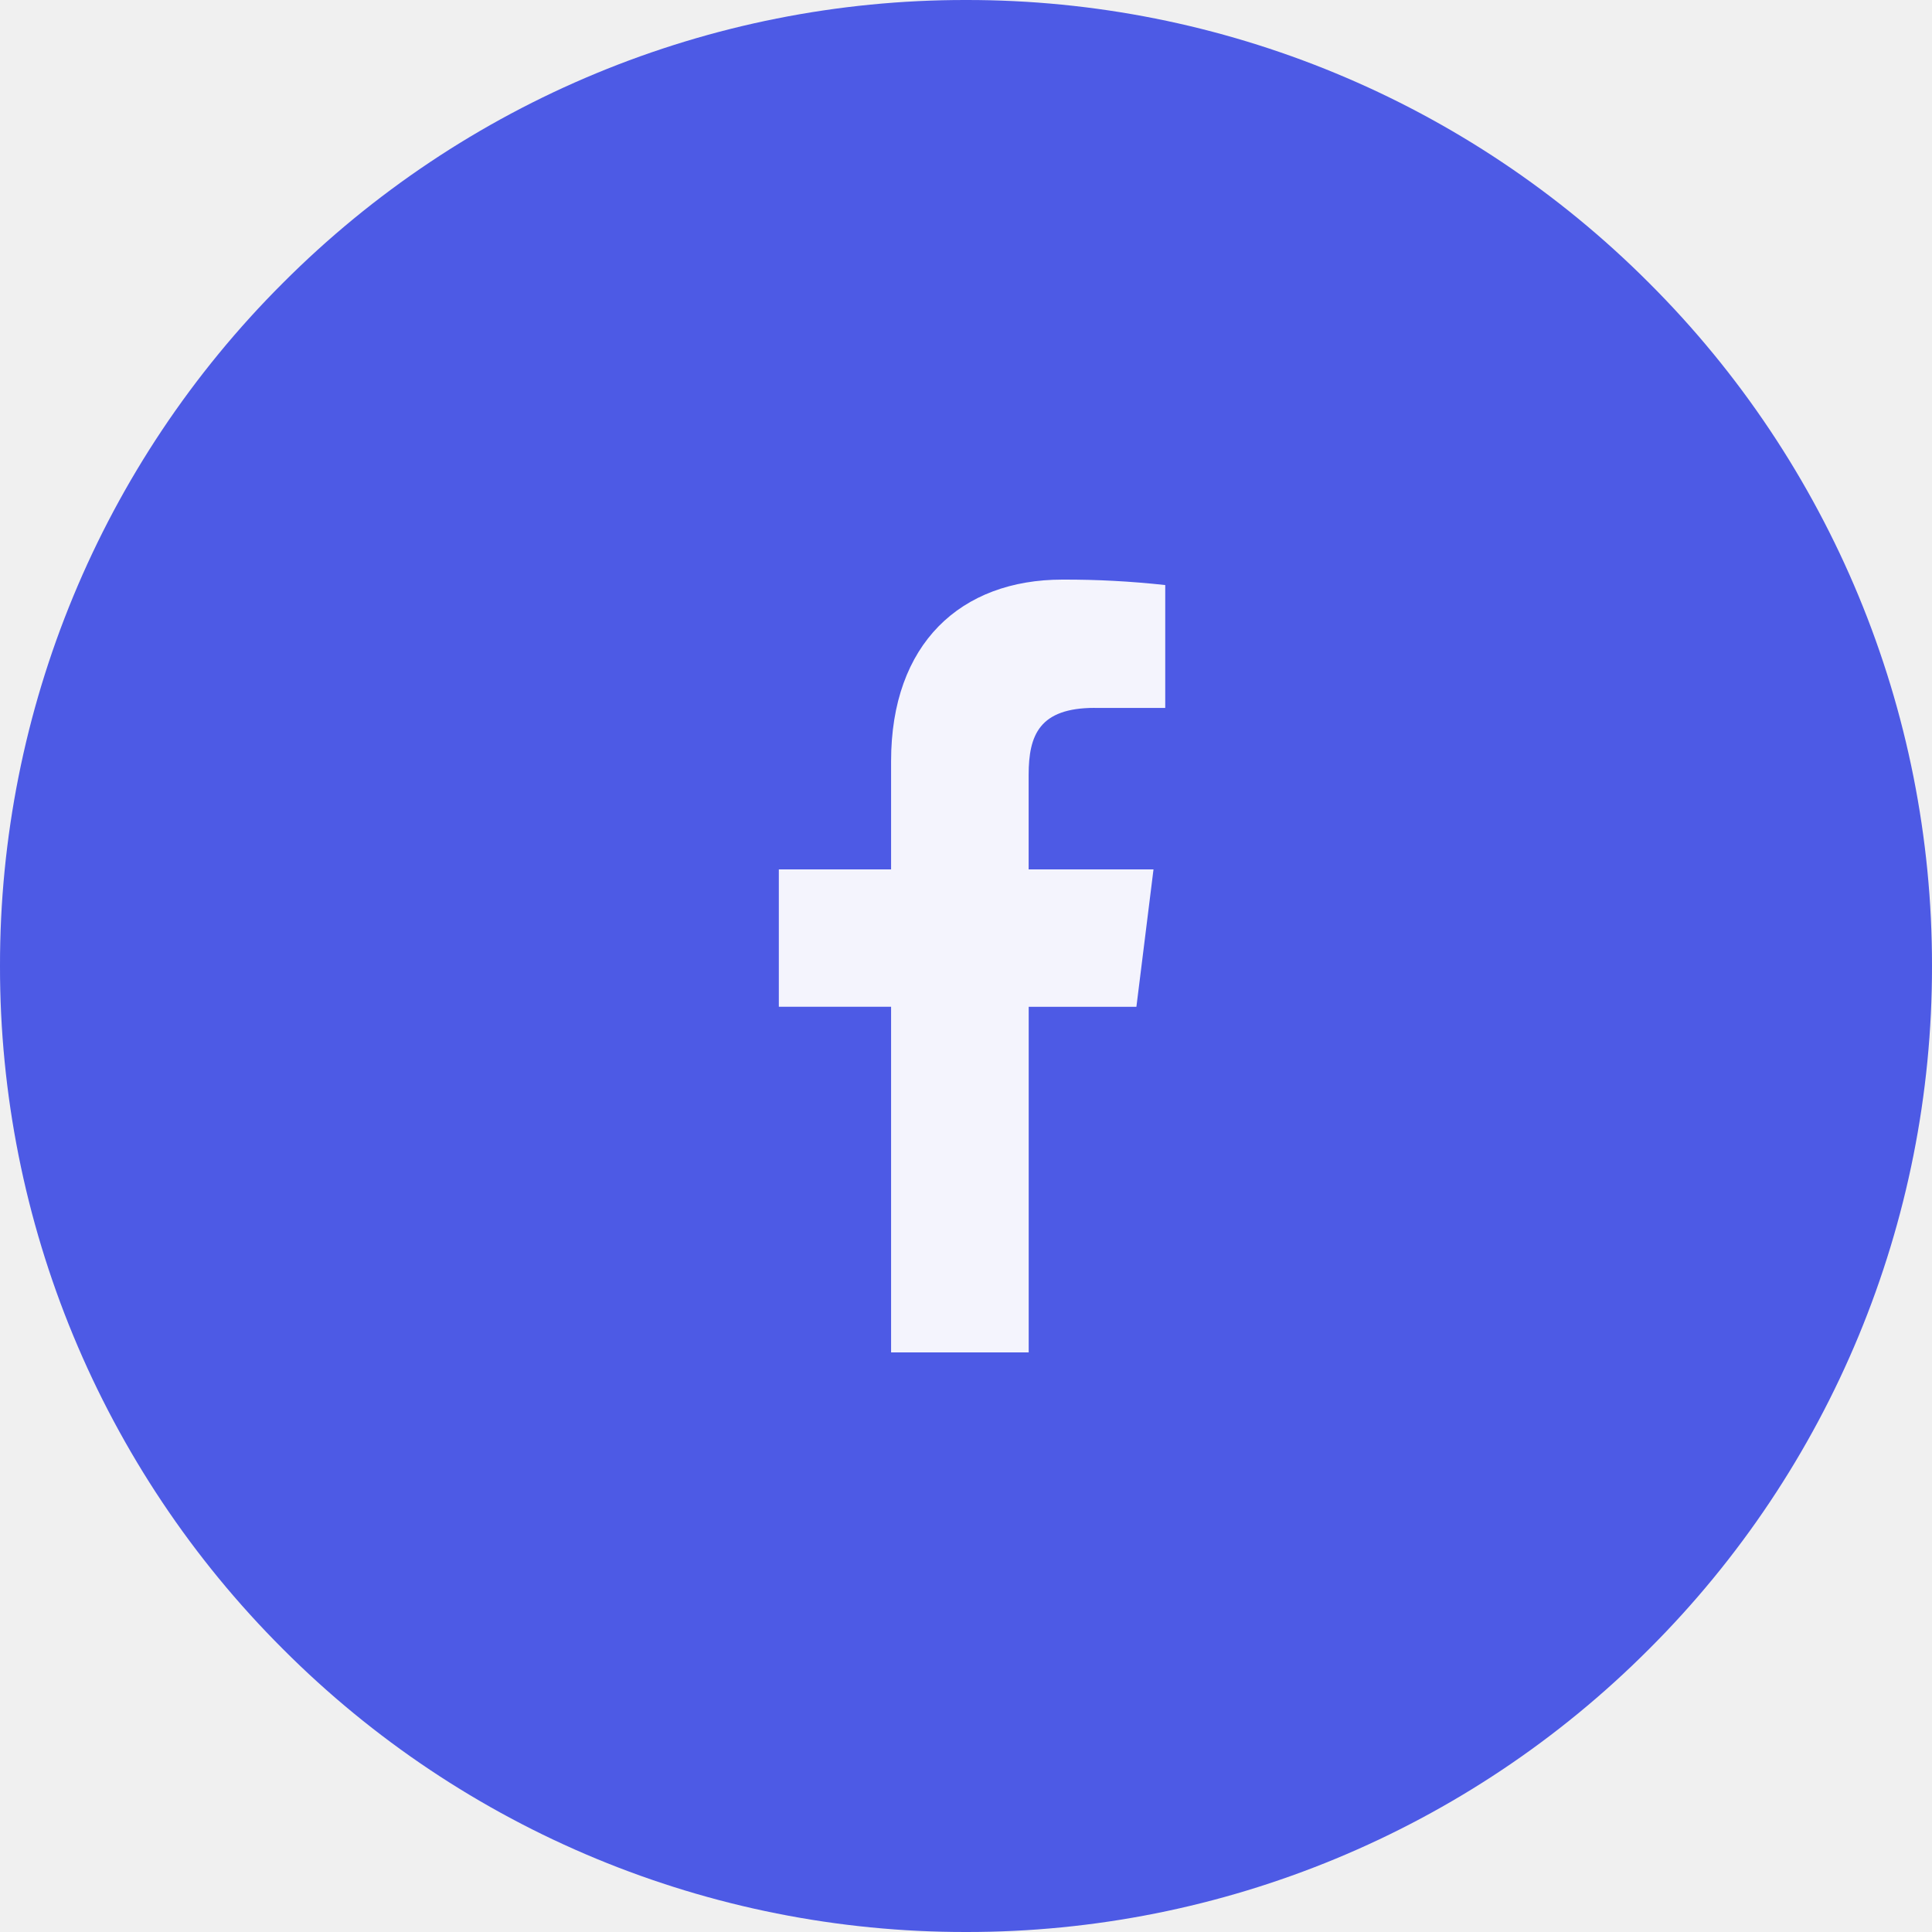
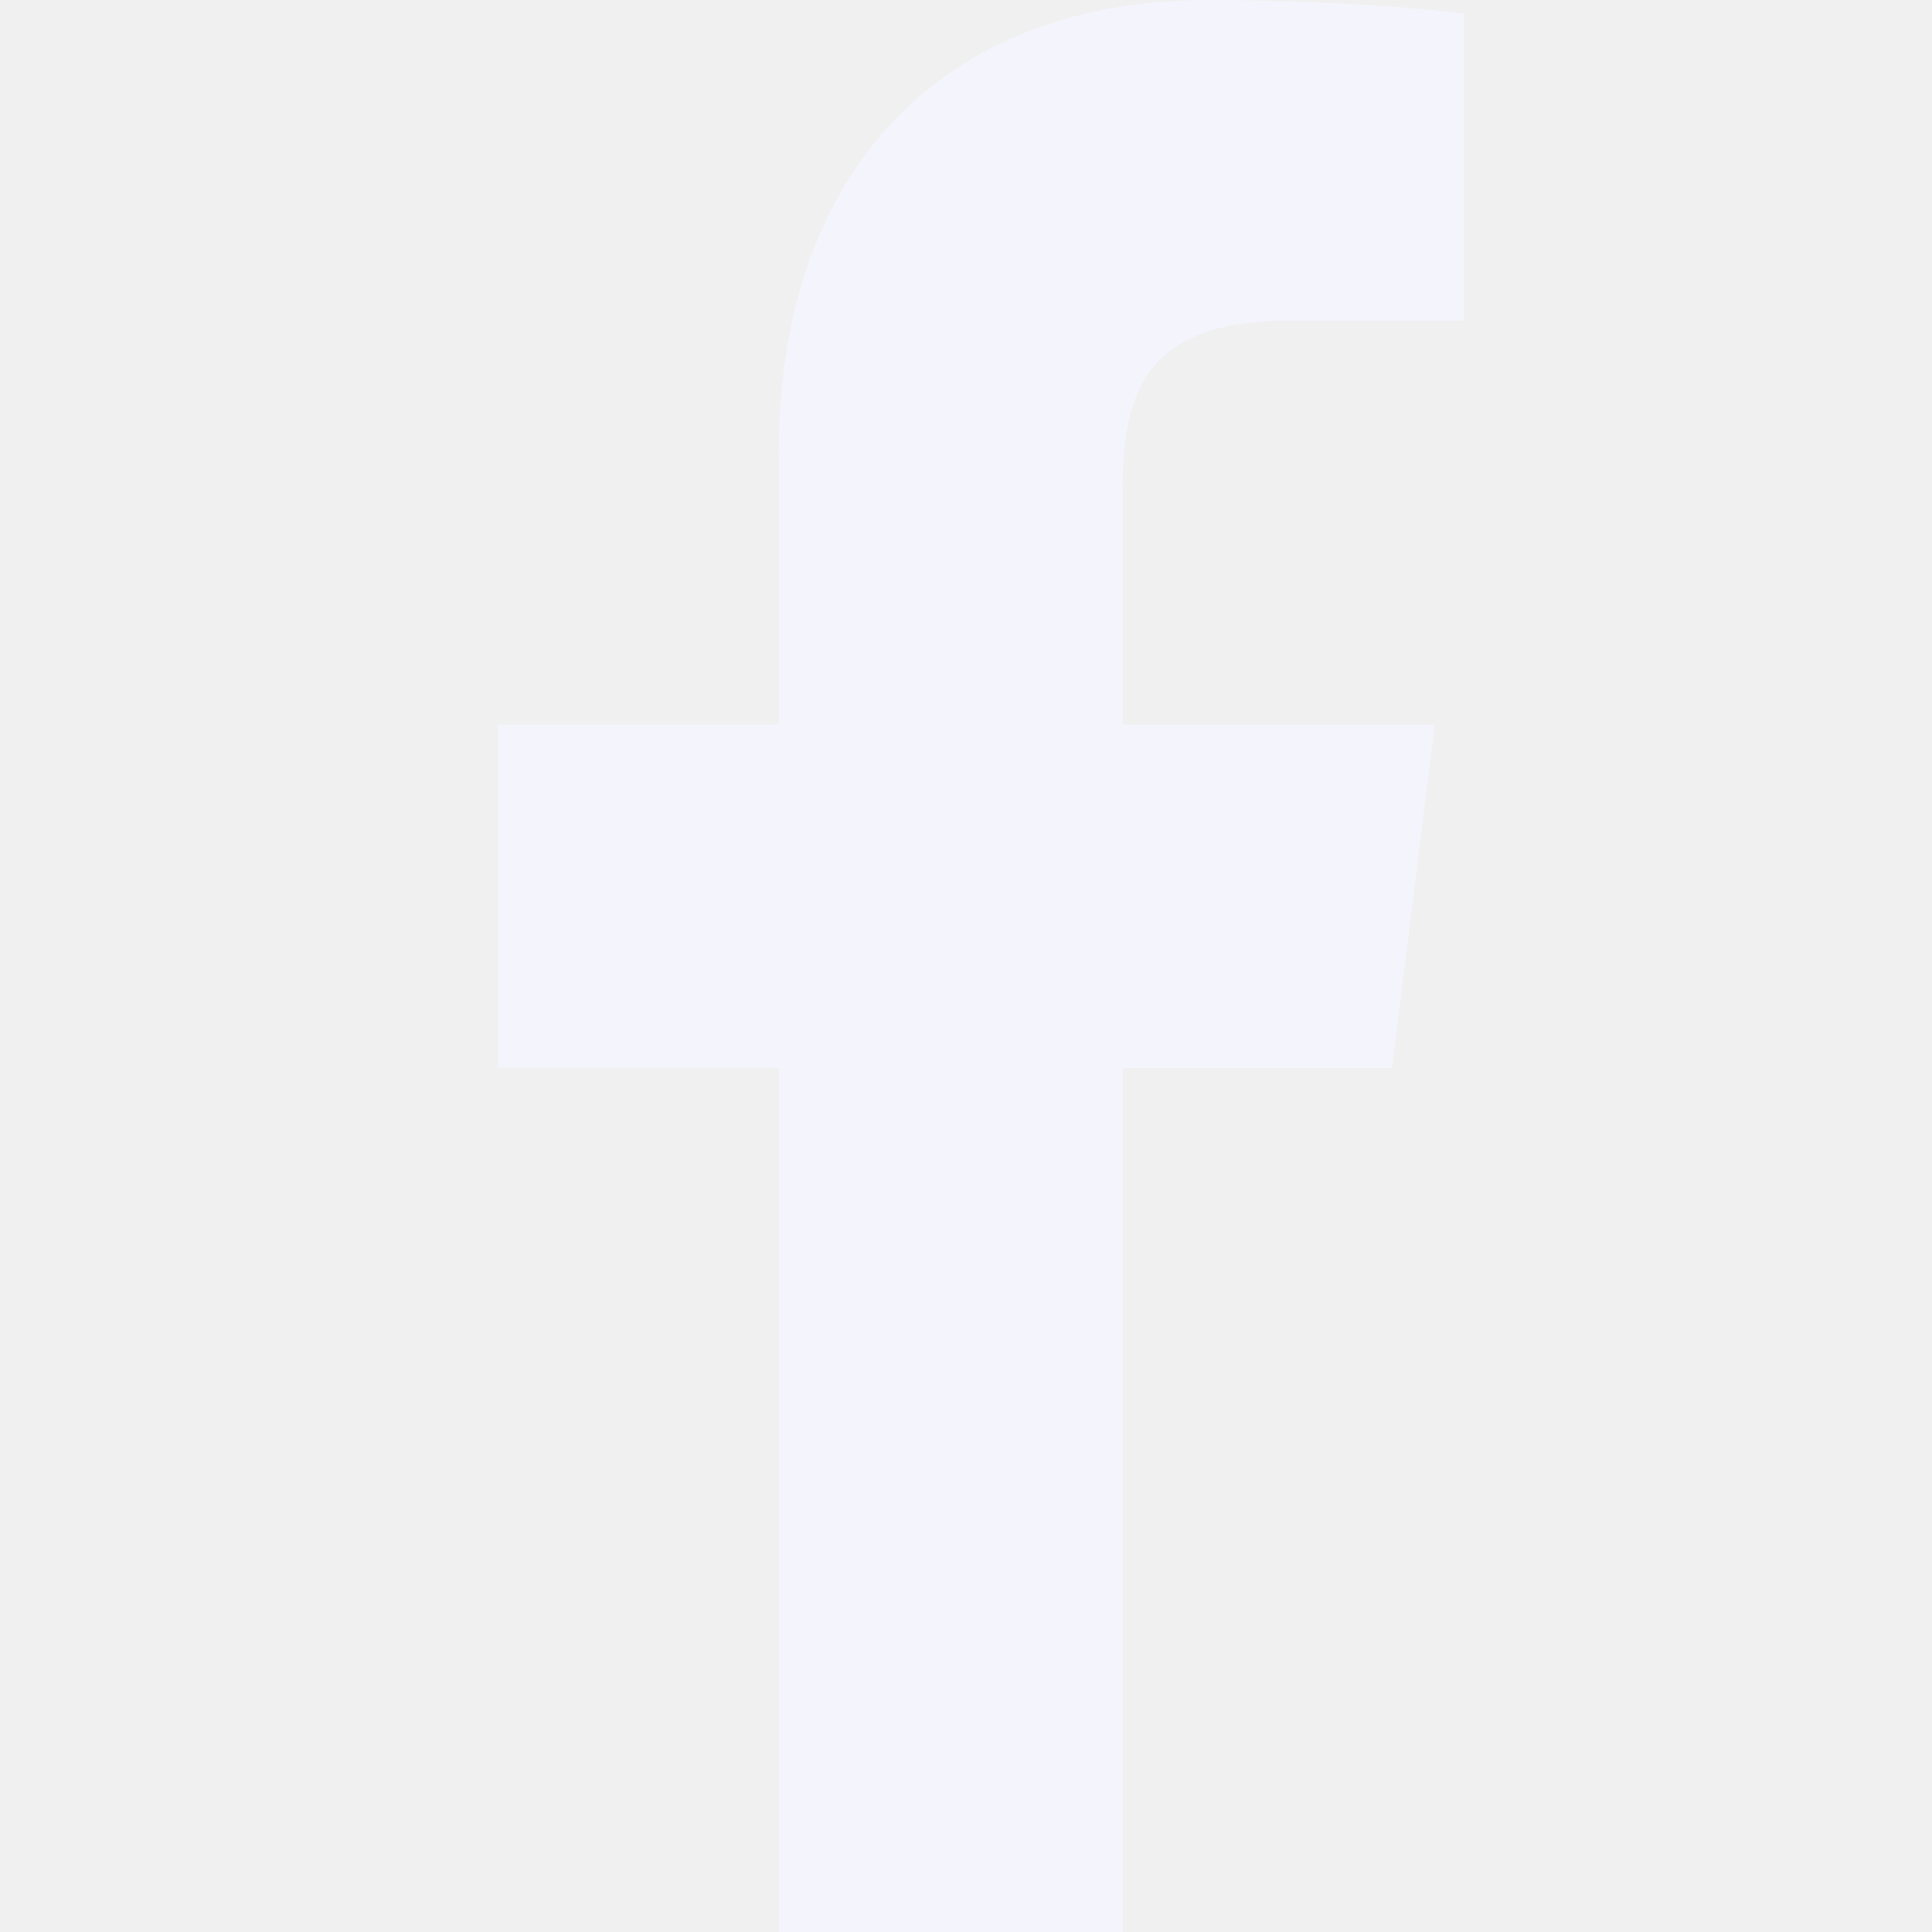
- <svg xmlns="http://www.w3.org/2000/svg" width="40" height="40" fill="none">
-   <path fill="#4D5AE5" d="M40 20a19.937 19.937 0 0 1-5.858 14.142A19.937 19.937 0 0 1 20 40a19.937 19.937 0 0 1-14.142-5.858A19.938 19.938 0 0 1 0 20 19.937 19.937 0 0 1 5.858 5.858 19.938 19.938 0 0 1 20 0a19.937 19.937 0 0 1 14.142 5.858A19.937 19.937 0 0 1 40 20Z" />
+ <svg xmlns="http://www.w3.org/2000/svg" width="16" height="16" fill="none">
  <g clip-path="url(#a)">
-     <path fill="#F4F4FD" d="M22.665 14.657h1.46v-2.544A18.85 18.85 0 0 0 21.997 12c-2.106 0-3.548 1.325-3.548 3.76V18h-2.324v2.844h2.324V28h2.849v-7.155h2.23L23.882 18h-2.585v-1.96c.001-.822.222-1.384 1.368-1.384Z" />
+     <path fill="#F4F4FD" d="M10.665 2.657h1.461v-2.544c-.252-.035-1.119-.113-2.128-.113-2.106 0-3.549 1.325-3.549 3.759v2.241H4.125v2.844H6.449v7.156h2.849V8.845H11.528l.354-2.844H9.297V4.041c.001-.822.222-1.385 1.367-1.385Z" />
  </g>
  <defs>
    <clipPath id="a">
-       <path fill="#fff" d="M12 12h16v16H12z" />
+       <path fill="#fff" d="M0 0h16v16H0z" />
    </clipPath>
  </defs>
</svg>
